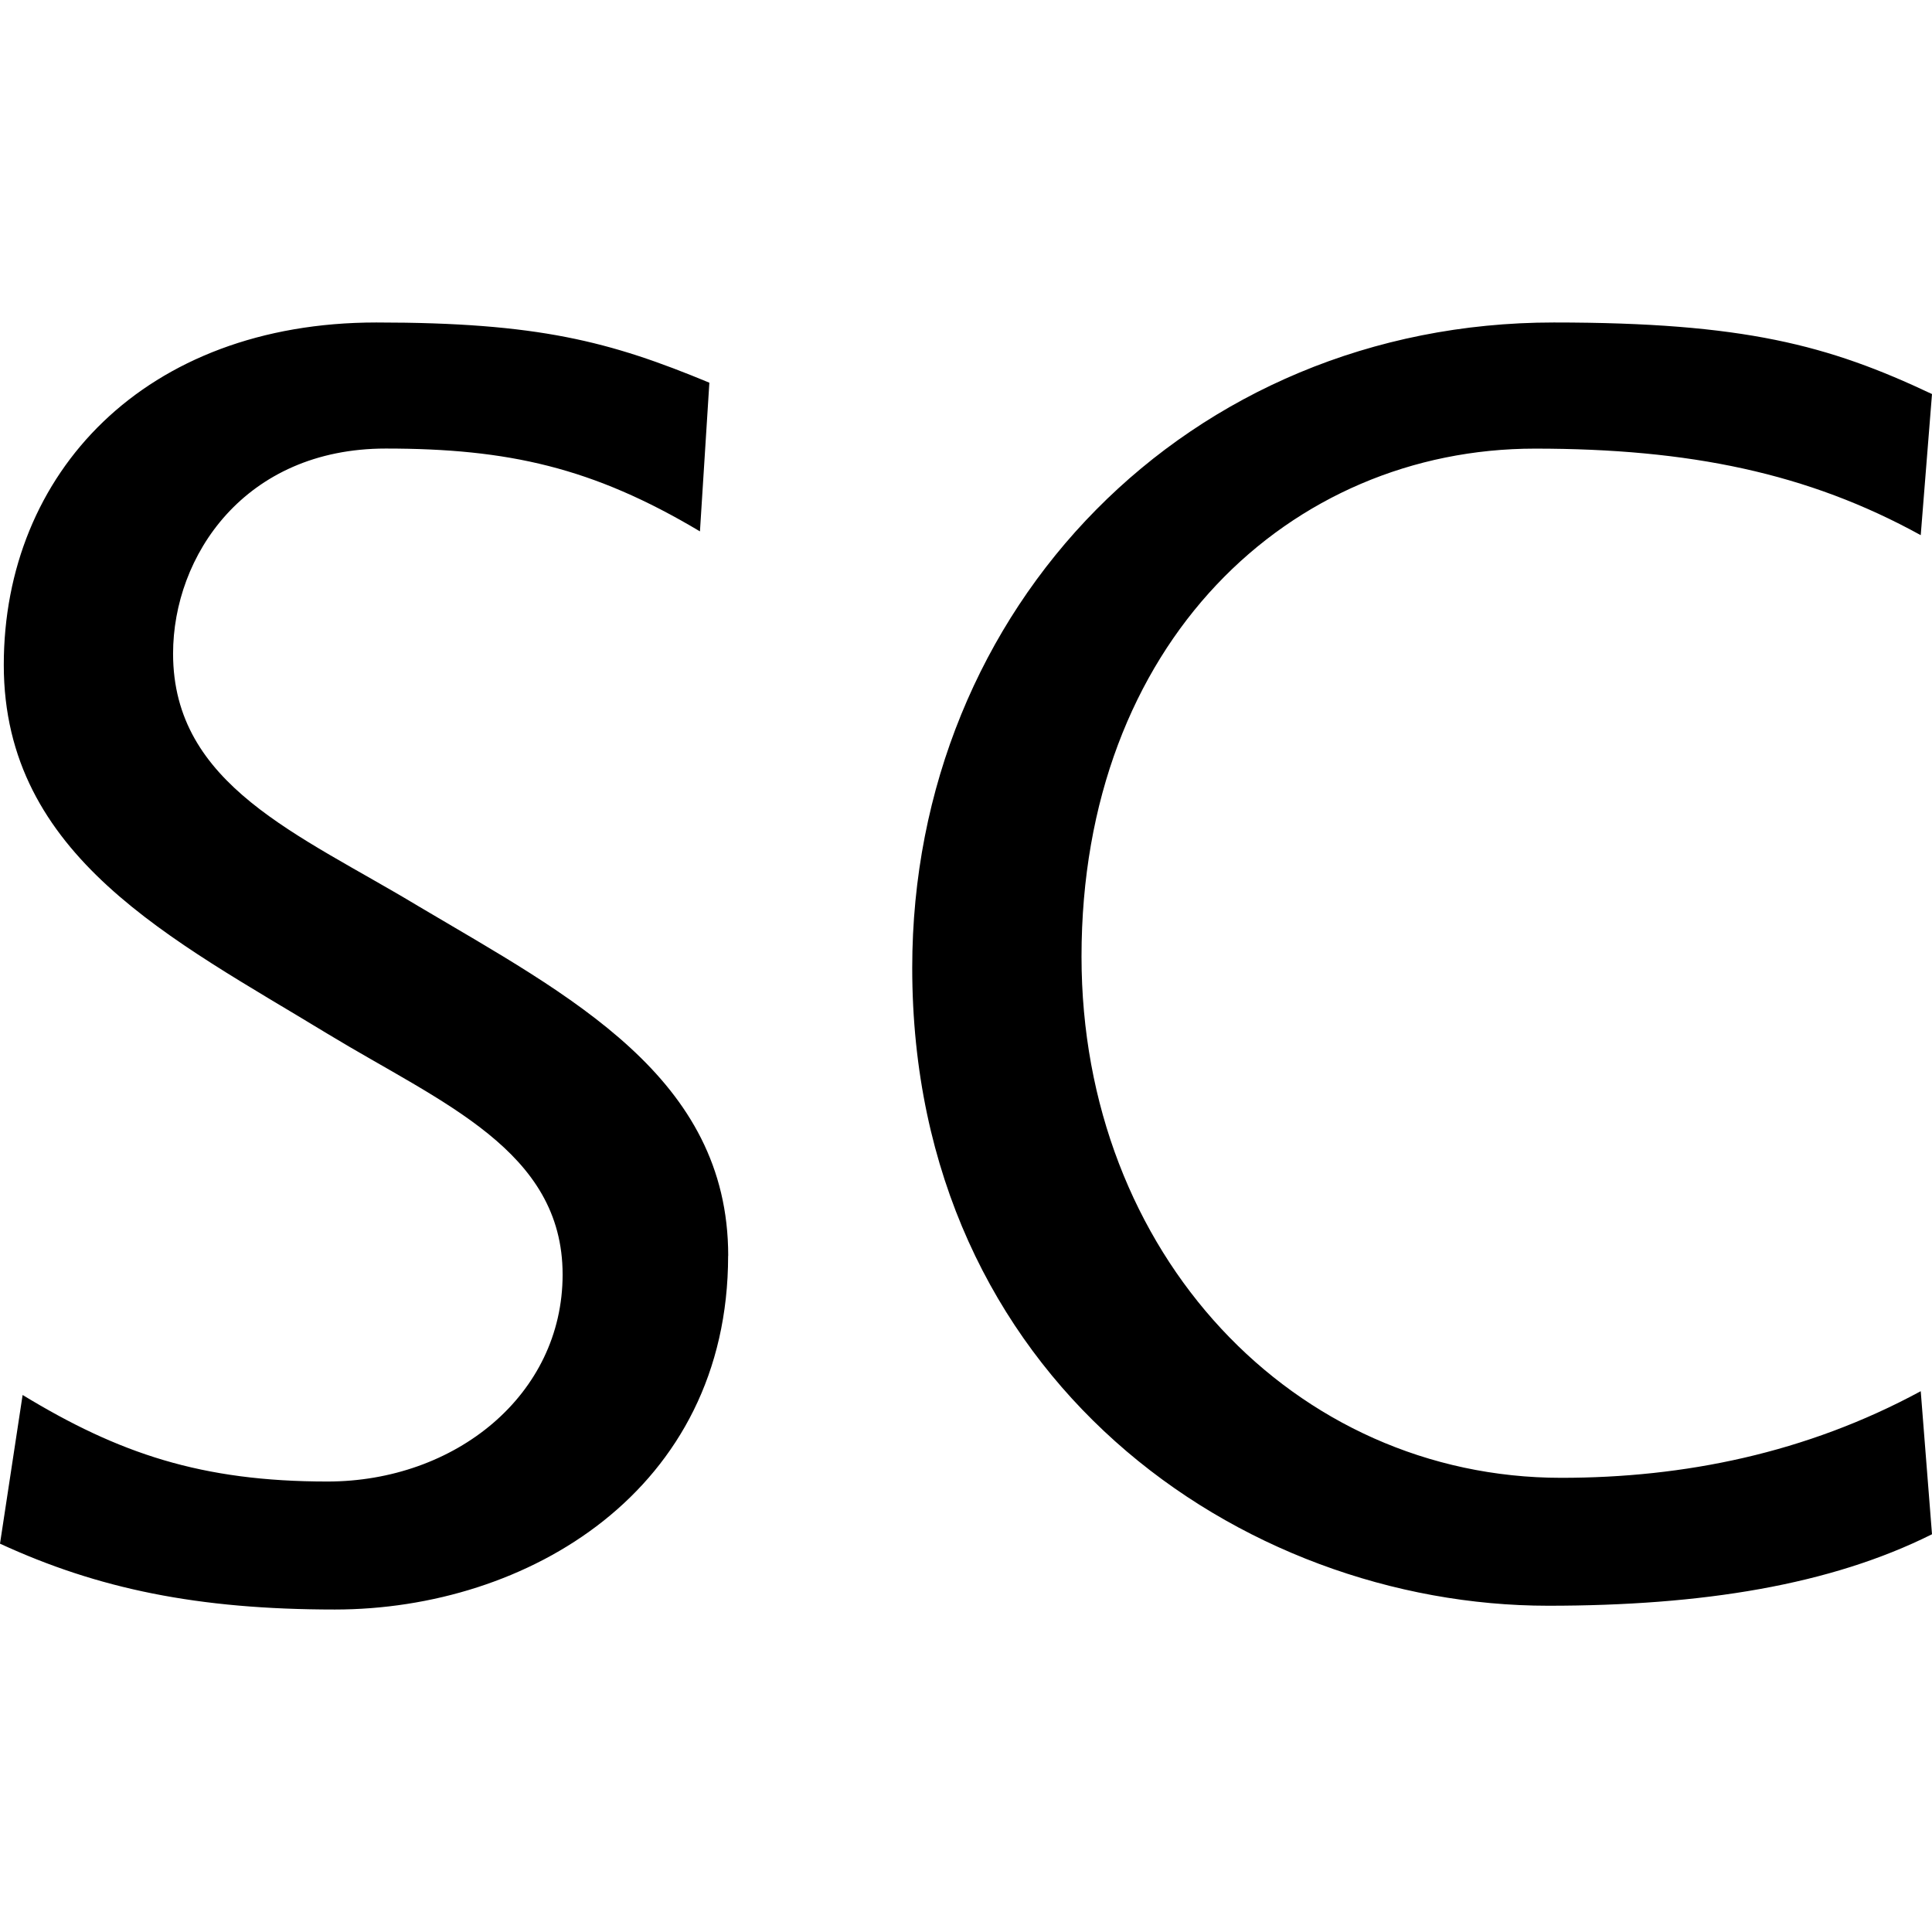
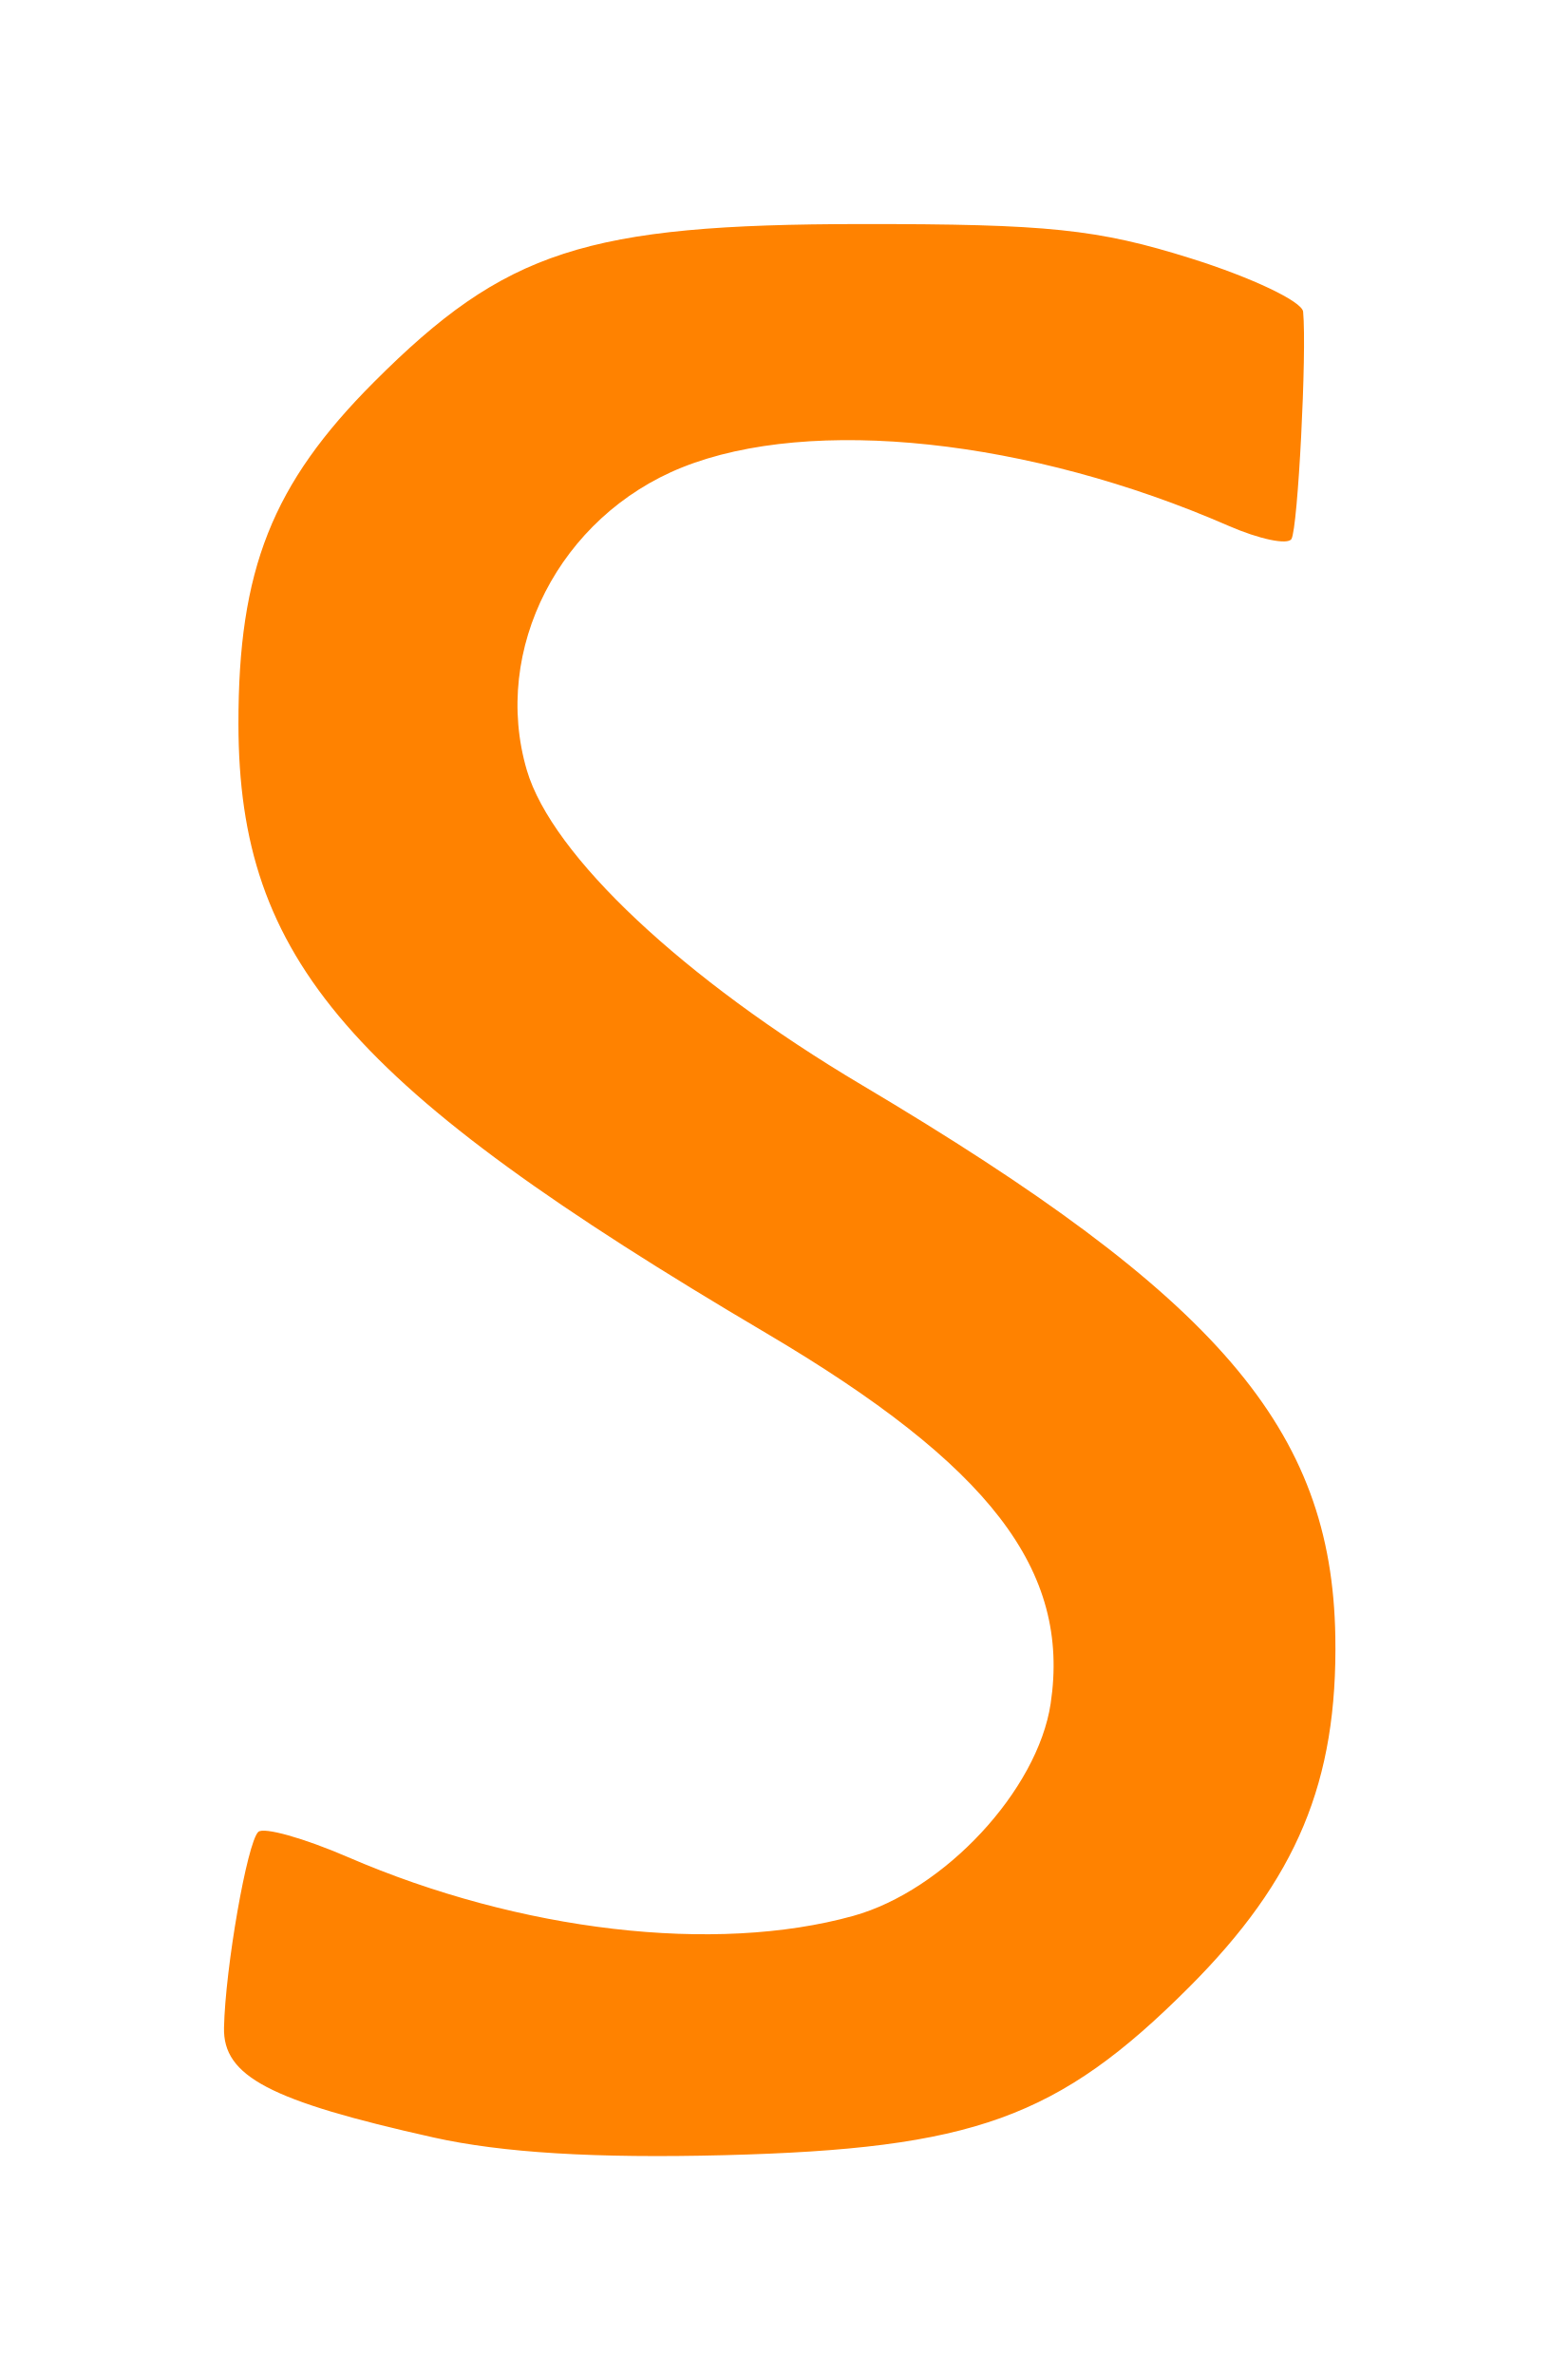
- <svg xmlns="http://www.w3.org/2000/svg" role="img" viewBox="0 0 24 24">
-   <path d="M24 19.059l-.14-1.777c-1.426.772-2.945 1.076-4.465 1.076-3.319 0-5.96-2.782-5.96-6.475 0-3.903 2.595-6.31 5.633-6.31 1.917 0 3.39.303 4.792 1.075L24 4.895c-1.286-.608-2.337-.889-4.698-.889-4.534 0-7.97 3.53-7.97 8.017 0 5.12 4.09 7.924 7.9 7.924 1.916 0 3.506-.257 4.768-.888zm-14.954-3.46c0-2.22-1.964-3.225-3.857-4.347C3.716 10.364 2.15 9.756 2.15 8.12c0-1.215.889-2.548 2.642-2.548 1.519 0 2.57.234 3.903 1.029l.117-1.847c-1.239-.514-2.127-.748-4.137-.748C1.8 4.006.047 5.876.047 8.26c0 2.384 2.103 3.413 4.02 4.581 1.426.865 2.922 1.45 2.922 2.992 0 1.496-1.333 2.571-2.922 2.571-1.566 0-2.594-.35-3.786-1.075L0 19.176c1.215.56 2.454.818 4.16.818 2.385 0 4.885-1.473 4.885-4.395z" />
+ <svg xmlns="http://www.w3.org/2000/svg" version="1.1" id="svg2" width="70" height="106" viewBox="0 0 70 106">
+   <defs id="defs6" />
+   <path style="fill:#ff8200;fill-opacity:1;stroke-width:0.678" d="m 198.891,121.217 c -0.219,-0.572 -0.431,-20.797 -0.47,-44.945 l -0.071,-43.905 h 4.551 c 5.021,0 5.358,0.256 6.049,4.577 0.223,1.398 0.725,2.543 1.114,2.543 0.389,0 2.282,-1.379 4.207,-3.064 4.88,-4.273 9.214,-5.763 16.576,-5.699 6.642,0.058 8.893,0.701 13.258,3.789 6.237,4.412 9.364,12.918 9.43,25.653 0.087,16.748 -5.929,28.265 -17.623,33.738 -3.758,1.759 -5.618,2.184 -10.595,2.422 -3.723,0.178 -7.495,-0.061 -9.843,-0.623 -2.094,-0.501 -4.112,-0.922 -4.485,-0.935 -0.419,-0.014 -0.807,5.151 -1.017,13.537 l -0.339,13.56 -5.172,0.197 c -4.147,0.158 -5.251,-0.009 -5.571,-0.843 z m 29.991,-35.262 c 4.484,-1.582 7.34,-4.215 9.64,-8.886 2.8,-5.687 3.825,-13.18 2.832,-20.7 -1.496,-11.331 -6.462,-16.744 -14.618,-15.934 -2.154,0.214 -4.77,0.831 -5.814,1.371 -2.521,1.304 -10.156,9.513 -10.624,11.424 -0.204,0.831 -0.284,8.068 -0.179,16.082 l 0.192,14.572 3.729,1.51 c 4.414,1.788 10.692,2.025 14.842,0.561 z M 19.347,95.397 c -7.308,-1.632 -9.394,-2.725 -9.346,-4.9 0.058,-2.681 1.03,-8.237 1.527,-8.734 0.234,-0.234 2.036,0.272 4.005,1.123 7.688,3.323 16.394,4.336 22.562,2.623 C 42.16,84.38 46.326,79.9 46.906,76.033 47.799,70.08 44.2,65.398 34.194,59.492 15.586,48.509 10.659,42.824 10.645,32.318 c -0.009,-6.897 1.503,-10.714 6.05,-15.266 5.87,-5.876 9.467,-7.043 21.741,-7.052 8.356,-0.006 10.569,0.224 14.747,1.538 2.704,0.85 4.951,1.918 4.994,2.373 0.171,1.813 -0.233,9.673 -0.521,10.145 -0.169,0.276 -1.435,0.011 -2.813,-0.59 -8.887,-3.874 -18.619,-4.915 -24.384,-2.608 -5.471,2.189 -8.522,8.133 -6.939,13.517 1.119,3.805 6.989,9.319 14.963,14.055 15.923,9.458 20.978,15.347 21.132,24.618 0.107,6.471 -1.713,10.828 -6.539,15.654 -5.835,5.834 -9.626,7.202 -20.739,7.487 -5.755,0.147 -9.923,-0.107 -12.987,-0.791 z m 69.852,0.016 C 79.925,92.453 73.099,83.878 70.936,72.469 69.971,67.383 70.18,57.191 71.341,52.735 73.683,43.744 79.507,36.389 87.105,32.828 90.396,31.285 92.078,30.976 98.233,30.782 c 8.601,-0.271 13.571,0.9 17.146,4.038 2.555,2.243 3.998,5.854 3.631,9.084 -0.227,1.998 -0.284,2.024 -4.802,2.222 l -4.573,0.2 -1.128,-2.366 c -1.524,-3.197 -3.784,-3.988 -10.564,-3.699 -6.385,0.272 -8.226,1.258 -11.555,6.187 -3.082,4.563 -4.054,9.114 -3.781,17.706 0.22,6.933 0.427,7.943 2.474,12.102 4.488,9.116 12.527,12.542 22.56,9.614 2.025,-0.591 5.01,-1.842 6.632,-2.78 1.622,-0.938 3.197,-1.446 3.499,-1.129 0.303,0.317 0.654,2.389 0.78,4.603 0.224,3.924 0.17,4.067 -2.084,5.6 -3.825,2.601 -8.667,3.768 -16.671,4.017 -5.271,0.164 -8.379,-0.062 -10.597,-0.77 z m 55.879,0.042 c -9.137,-2.855 -16.161,-10.62 -18.894,-20.886 -1.325,-4.977 -1.251,-17.592 0.13,-22.247 2.723,-9.177 7.361,-14.968 15.019,-18.753 l 5.175,-2.558 h 8.849 c 8.181,0 9.142,0.137 12.726,1.817 7.124,3.339 12.566,9.789 15.167,17.974 1.624,5.111 1.988,16.612 0.698,22.082 -2.751,11.671 -10.252,19.748 -20.996,22.609 -4.371,1.164 -14.096,1.143 -17.875,-0.038 z m 18.451,-10.265 c 5.473,-2.824 9.431,-12.18 9.297,-21.973 -0.115,-8.444 -2.06,-14.185 -6.211,-18.336 -3.643,-3.643 -6.449,-4.707 -12.43,-4.712 -8.811,-0.009 -13.661,4.621 -16.52,15.77 -1.283,5.004 -0.944,13.11 0.783,18.735 1.325,4.314 6.712,10.171 10.504,11.421 3.691,1.216 11.394,0.738 14.577,-0.905 z M 277.858,95.283 c -4.051,-1.432 -7.78,-5.343 -9.326,-9.781 -1.149,-3.3 -1.268,-5.963 -1.268,-28.388 V 32.367 l 5.168,-0.196 c 4.891,-0.186 5.191,-0.113 5.584,1.356 0.229,0.854 0.422,11.011 0.429,22.571 0.008,12.635 0.299,22.047 0.729,23.597 0.394,1.418 1.561,3.525 2.594,4.681 1.569,1.756 2.496,2.153 5.625,2.413 6.166,0.511 10.699,-1.199 14.417,-5.44 5.864,-6.689 5.794,-6.339 5.794,-29.194 V 32.028 h 5.045 c 2.775,0 5.194,0.241 5.376,0.536 0.182,0.295 0.4,14.406 0.485,31.358 l 0.154,30.822 -3.892,0.205 c -4.612,0.243 -5.671,-0.441 -6.246,-4.037 -0.579,-3.623 -1.39,-3.85 -3.706,-1.041 -1.09,1.322 -3.856,3.341 -6.148,4.486 -3.858,1.928 -4.673,2.078 -11.008,2.029 -4.311,-0.034 -7.938,-0.441 -9.808,-1.102 z m 65.004,0.191 c -4.47,-1.236 -8.037,-3.077 -8.439,-4.355 -0.392,-1.246 0.545,-8.03 1.199,-8.685 0.229,-0.229 2.693,0.708 5.476,2.083 8.46,4.18 17.866,4.059 22.211,-0.286 1.574,-1.574 1.927,-2.514 1.927,-5.135 0,-2.835 -0.301,-3.494 -2.588,-5.67 -1.423,-1.354 -5.597,-3.926 -9.274,-5.715 -8.927,-4.344 -13.9,-7.817 -16.294,-11.38 -1.66,-2.471 -2.018,-3.767 -2.218,-8.032 -0.204,-4.348 -0.002,-5.527 1.39,-8.136 2.067,-3.875 6.327,-7.141 11.139,-8.54 5.7,-1.657 17.528,-1.078 22.929,1.122 l 4.068,1.657 0.175,4.067 c 0.263,6.107 -0.233,6.452 -5.464,3.797 -5.083,-2.58 -13.29,-3.579 -17.631,-2.147 -3.022,0.997 -5.898,4.271 -5.892,6.707 0.01,4.183 3.133,6.832 14.598,12.384 12.466,6.037 17.394,12.334 16.377,20.925 -0.802,6.773 -5.342,12.272 -12.271,14.865 -3.093,1.157 -5.261,1.426 -11.106,1.377 -3.995,-0.033 -8.636,-0.44 -10.314,-0.904 z m 46.965,-66.485 c -4.121,-1.792 -6.184,-7.833 -4.012,-11.748 1.374,-2.476 4.533,-4.187 7.737,-4.192 2.327,-0.003 3.366,0.431 5.321,2.222 4.574,4.191 3.467,11.419 -2.104,13.747 -2.869,1.199 -4.131,1.194 -6.943,-0.029 z m 5.524,-2.294 c 0.2,-0.323 -0.268,-1.158 -1.038,-1.856 -1.369,-1.239 -1.423,-1.239 -2.335,0.009 -0.514,0.703 -0.773,1.538 -0.577,1.856 0.467,0.755 3.482,0.748 3.95,-0.009 z m -5.73,-5.684 -0.022,-4.238 -1.333,1.601 c -1.506,1.808 -1.616,2.652 -0.672,5.135 1.157,3.042 2.052,1.94 2.028,-2.498 z m 9.515,0.192 c 0,-1.544 -0.461,-2.941 -1.188,-3.599 -1.791,-1.621 -4.544,-2.497 -5.649,-1.798 -0.709,0.449 -0.494,0.611 0.821,0.618 2.528,0.015 3.55,1.534 3.001,4.461 -0.287,1.529 -0.156,2.794 0.352,3.406 1.254,1.511 2.662,-0.122 2.662,-3.089 z m -5.424,-1.757 c 0,-0.581 -0.31,-0.865 -0.689,-0.631 -0.379,0.234 -0.514,0.71 -0.299,1.057 0.581,0.94 0.988,0.765 0.988,-0.426 z" id="path4487" />
</svg>
